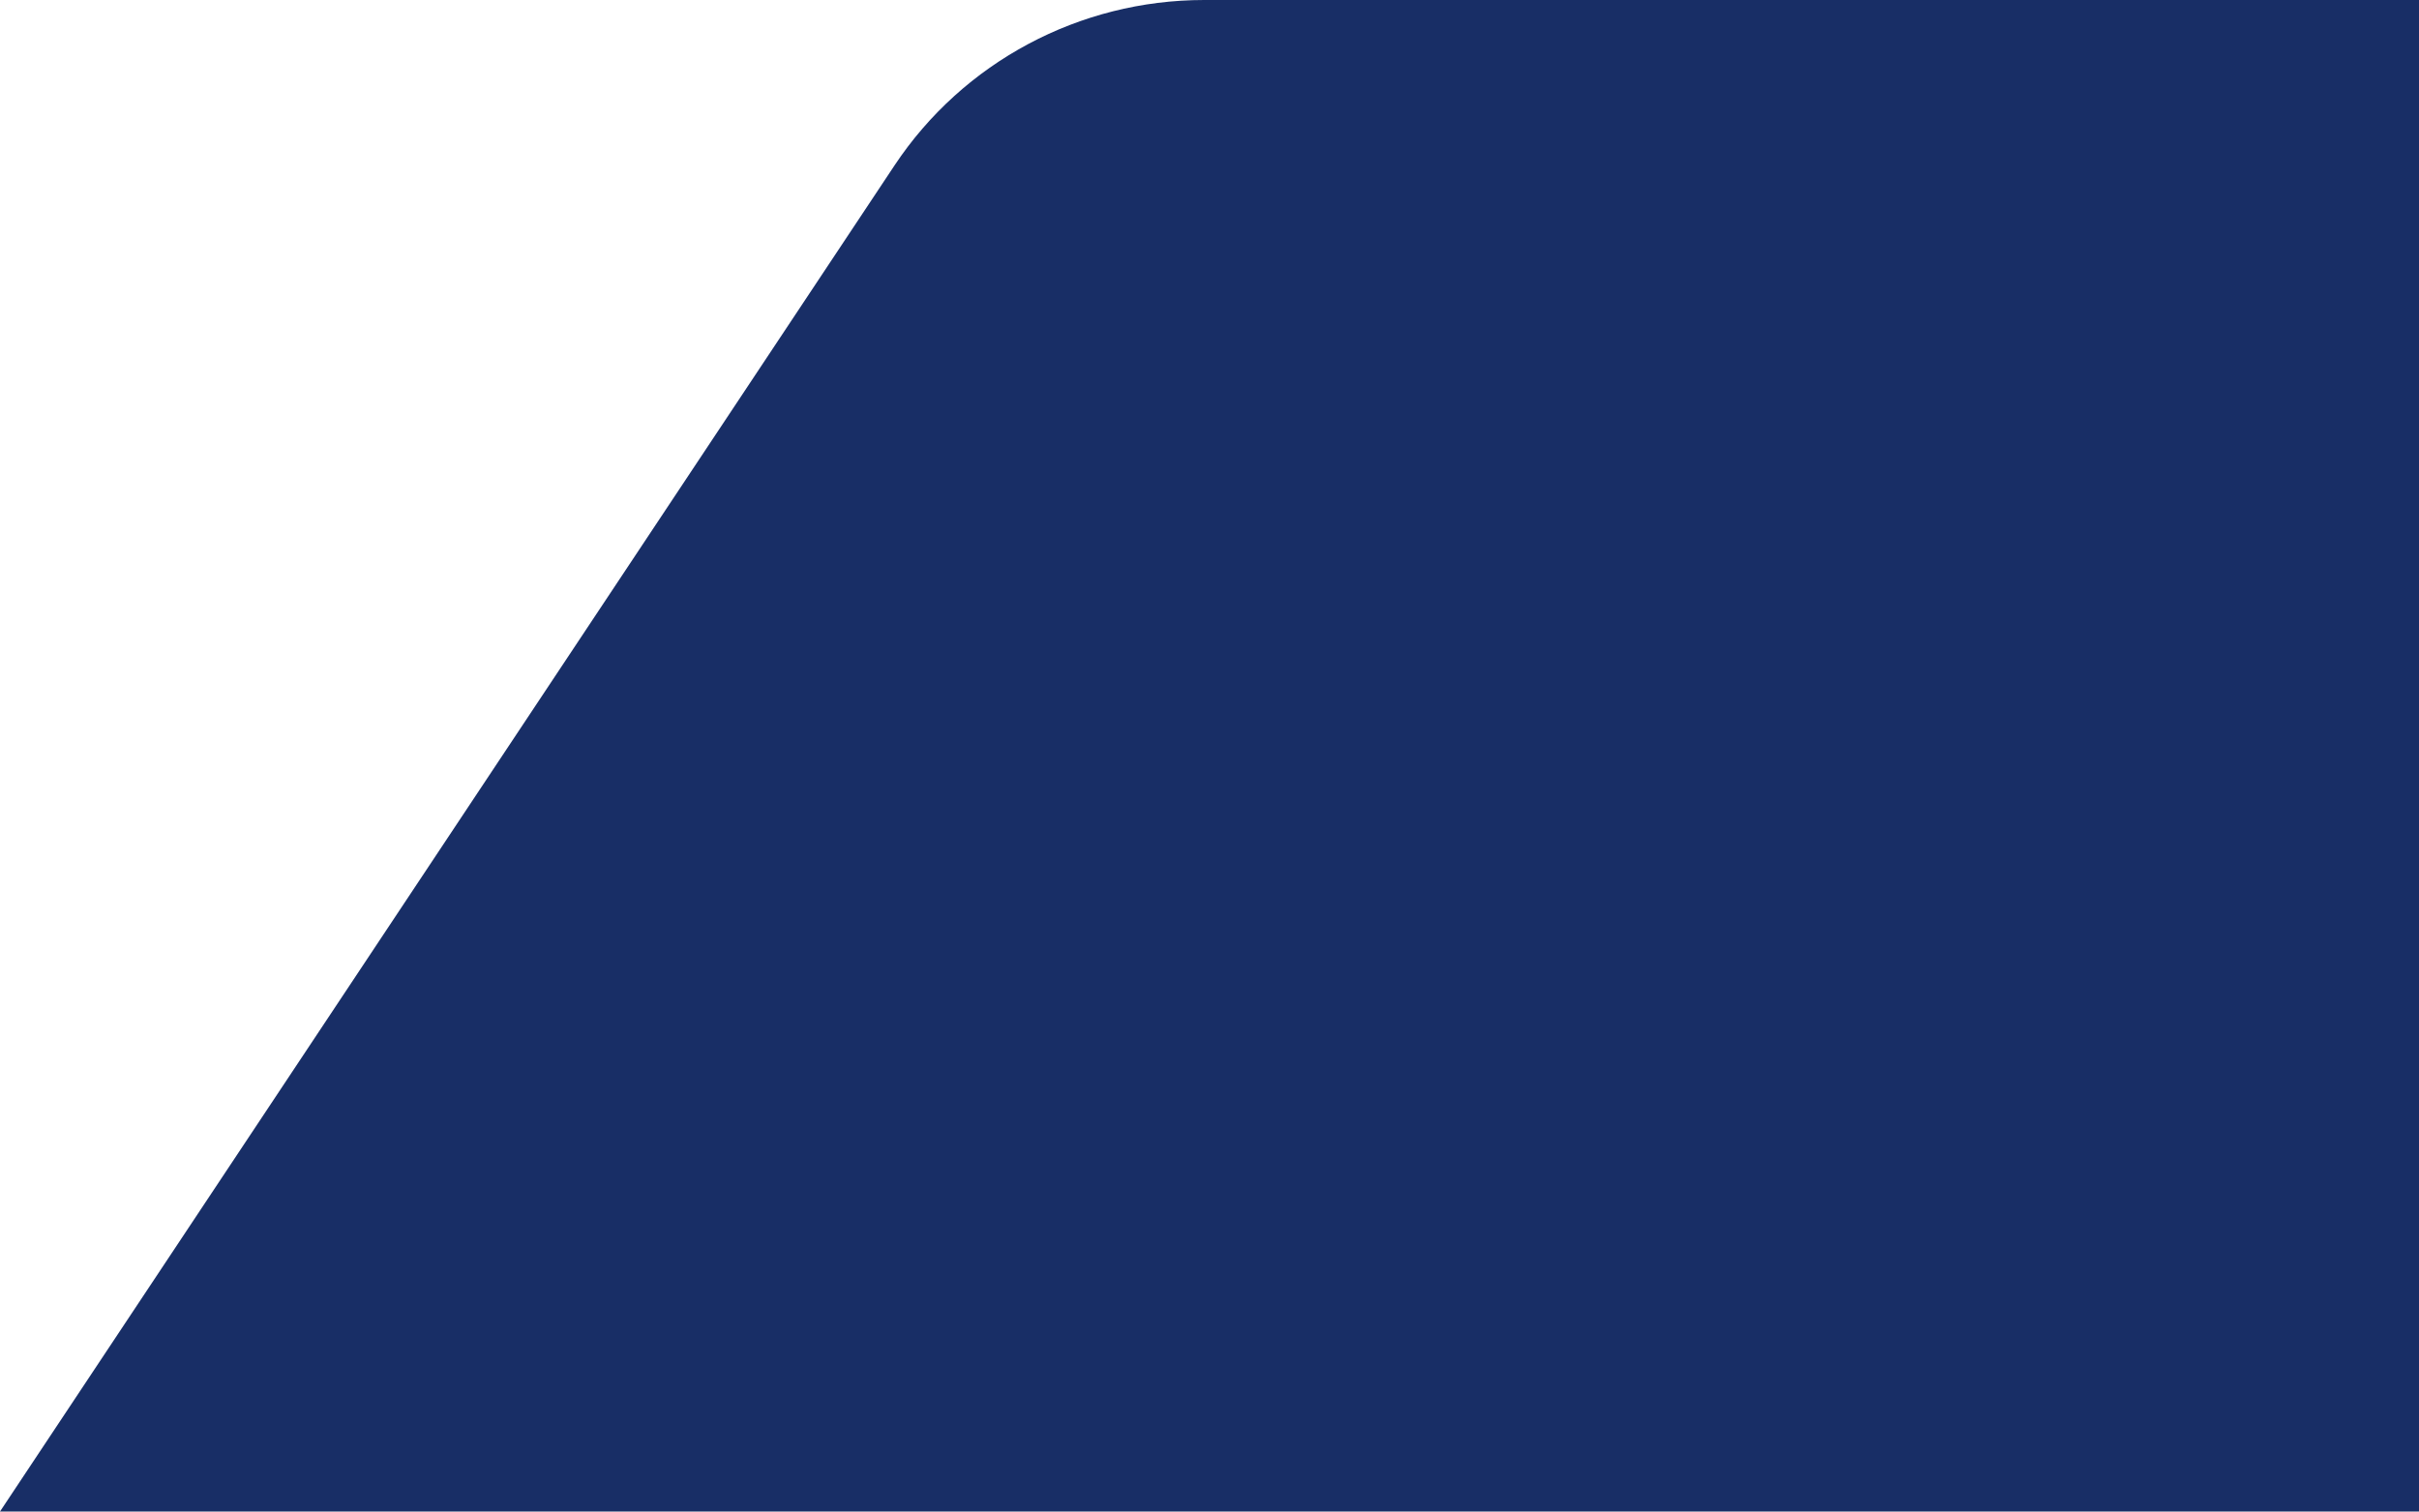
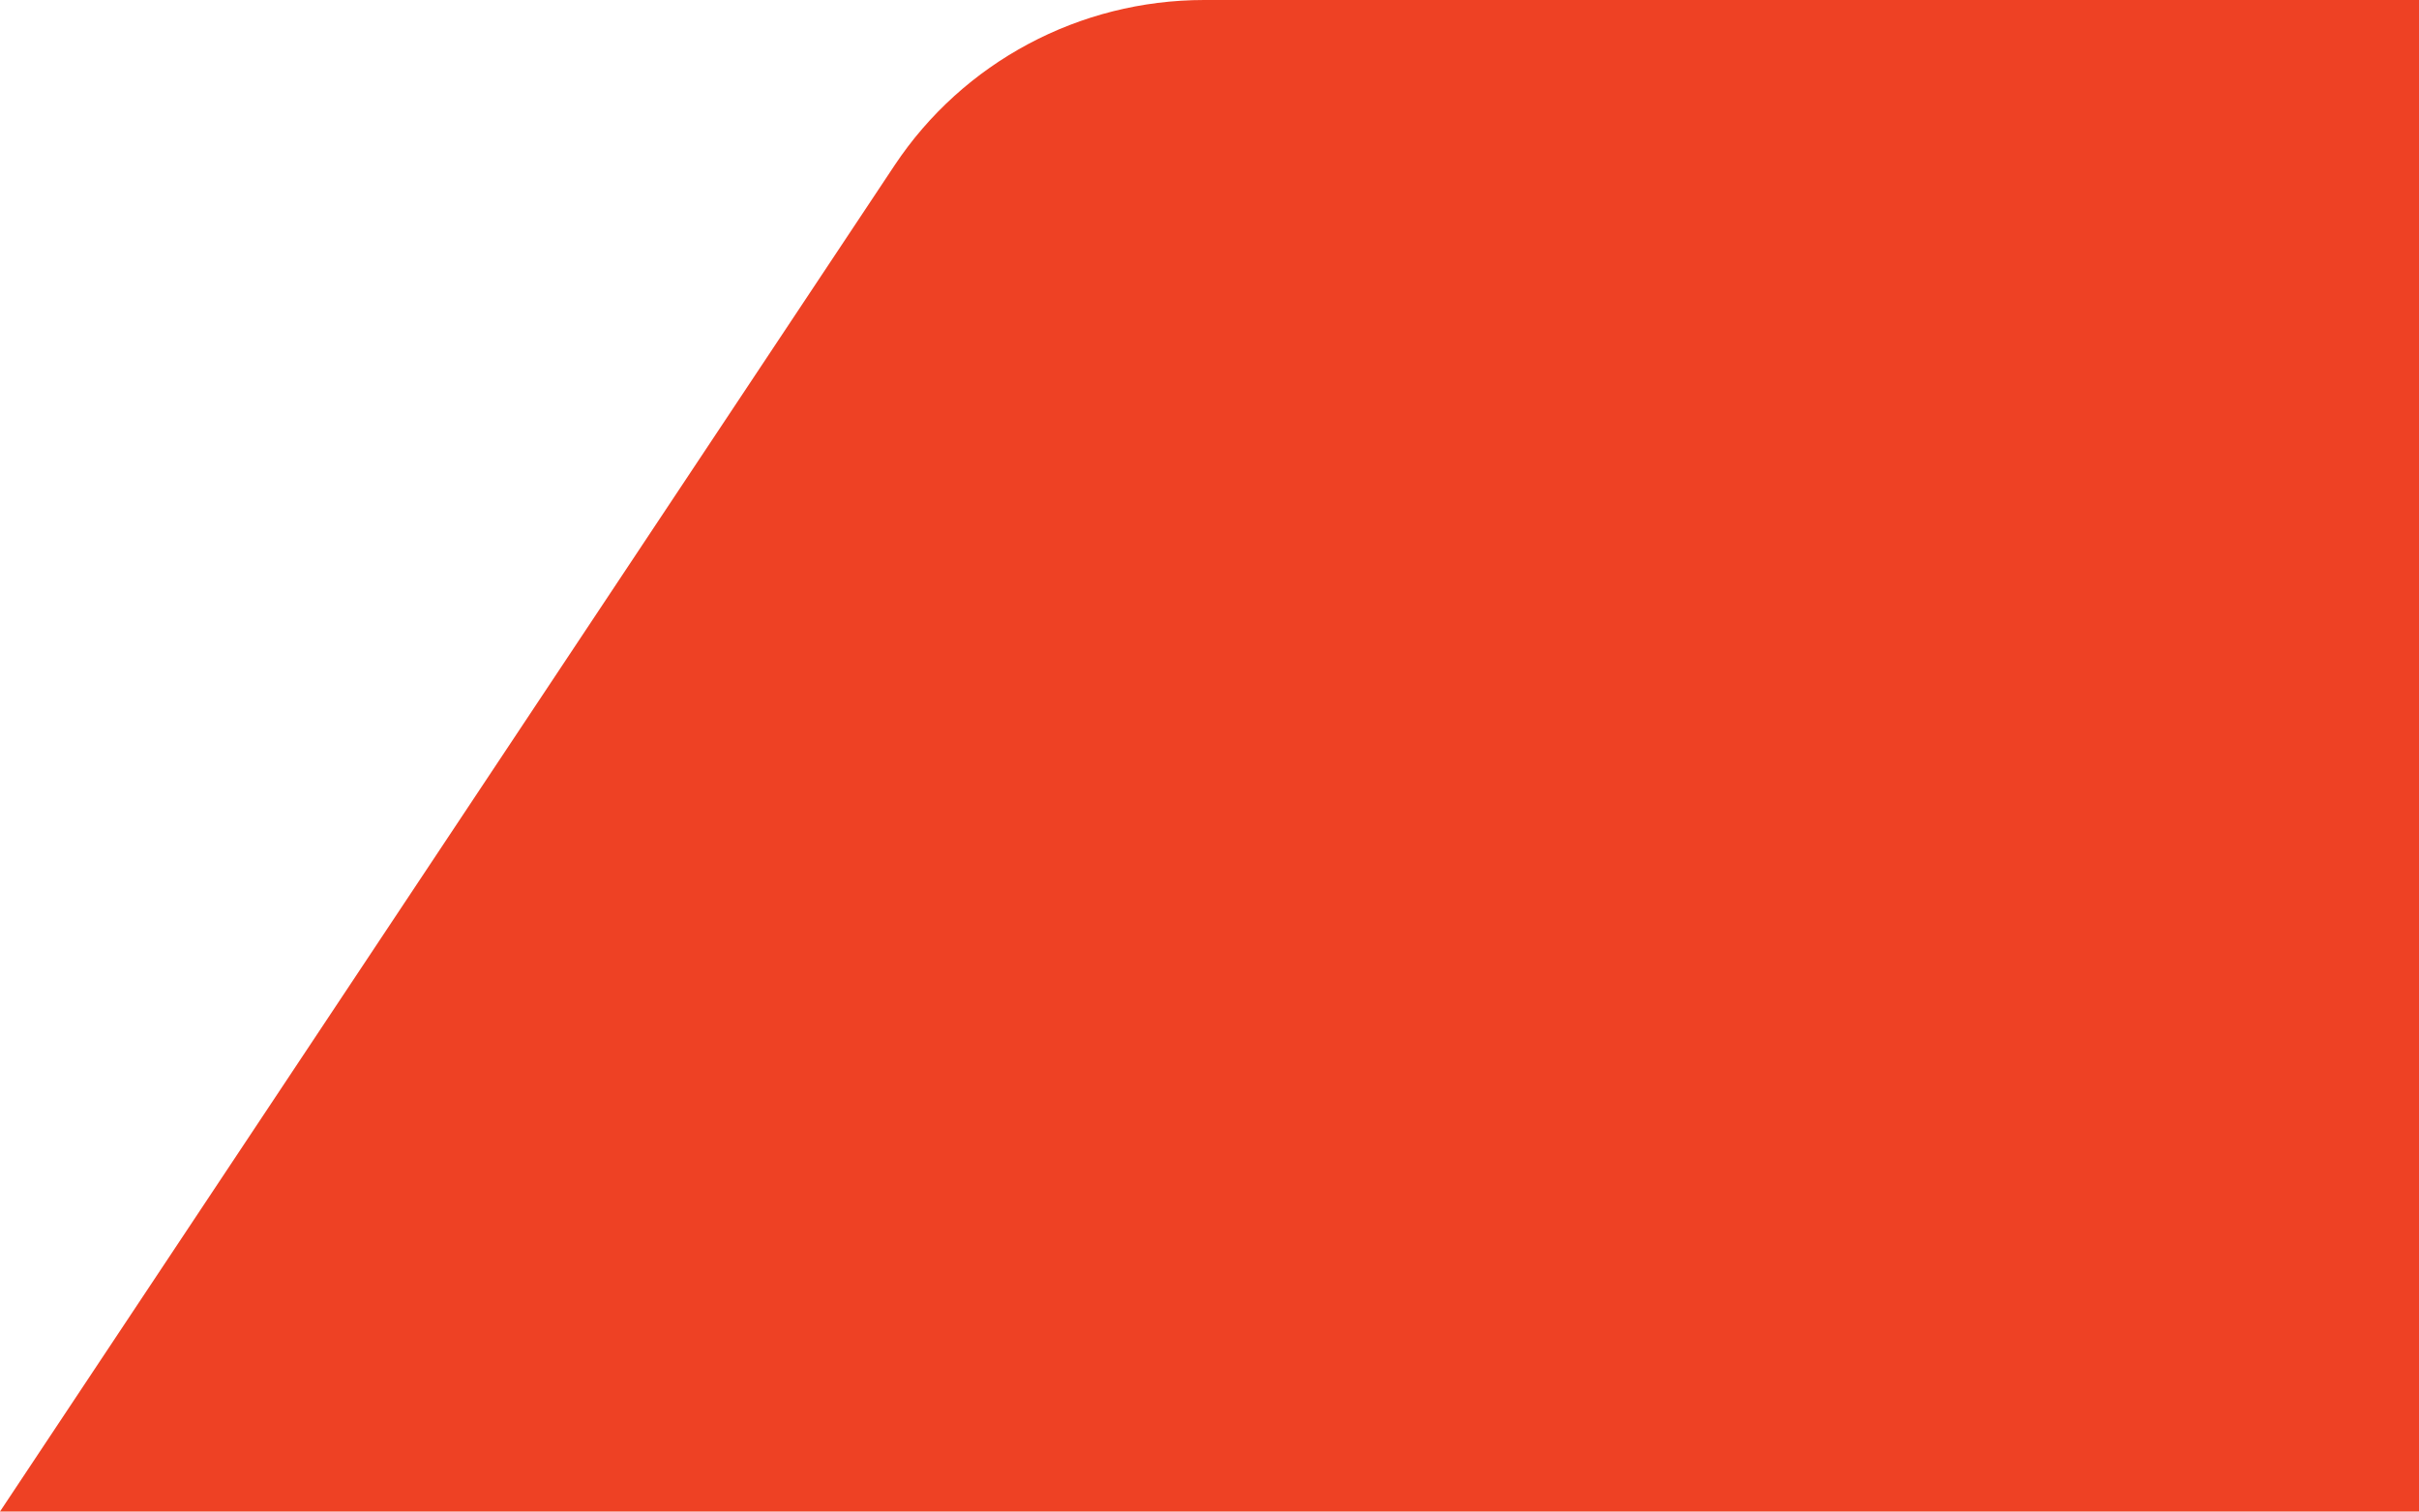
<svg xmlns="http://www.w3.org/2000/svg" width="1920" height="1200" viewBox="0 0 1920 1200" fill="none">
-   <path d="M1189.6 0C1132.08 0 1012.4 0 955.785 0C856.772 0 764.436 49.37 710.029 131.28L0 1200H1920V0H1189.6Z" fill="#182E66" />
+   <path d="M1189.6 0C1132.08 0 1012.4 0 955.785 0C856.772 0 764.436 49.37 710.029 131.28L0 1200H1920V0H1189.6Z" fill="#EE4124" />
</svg>
